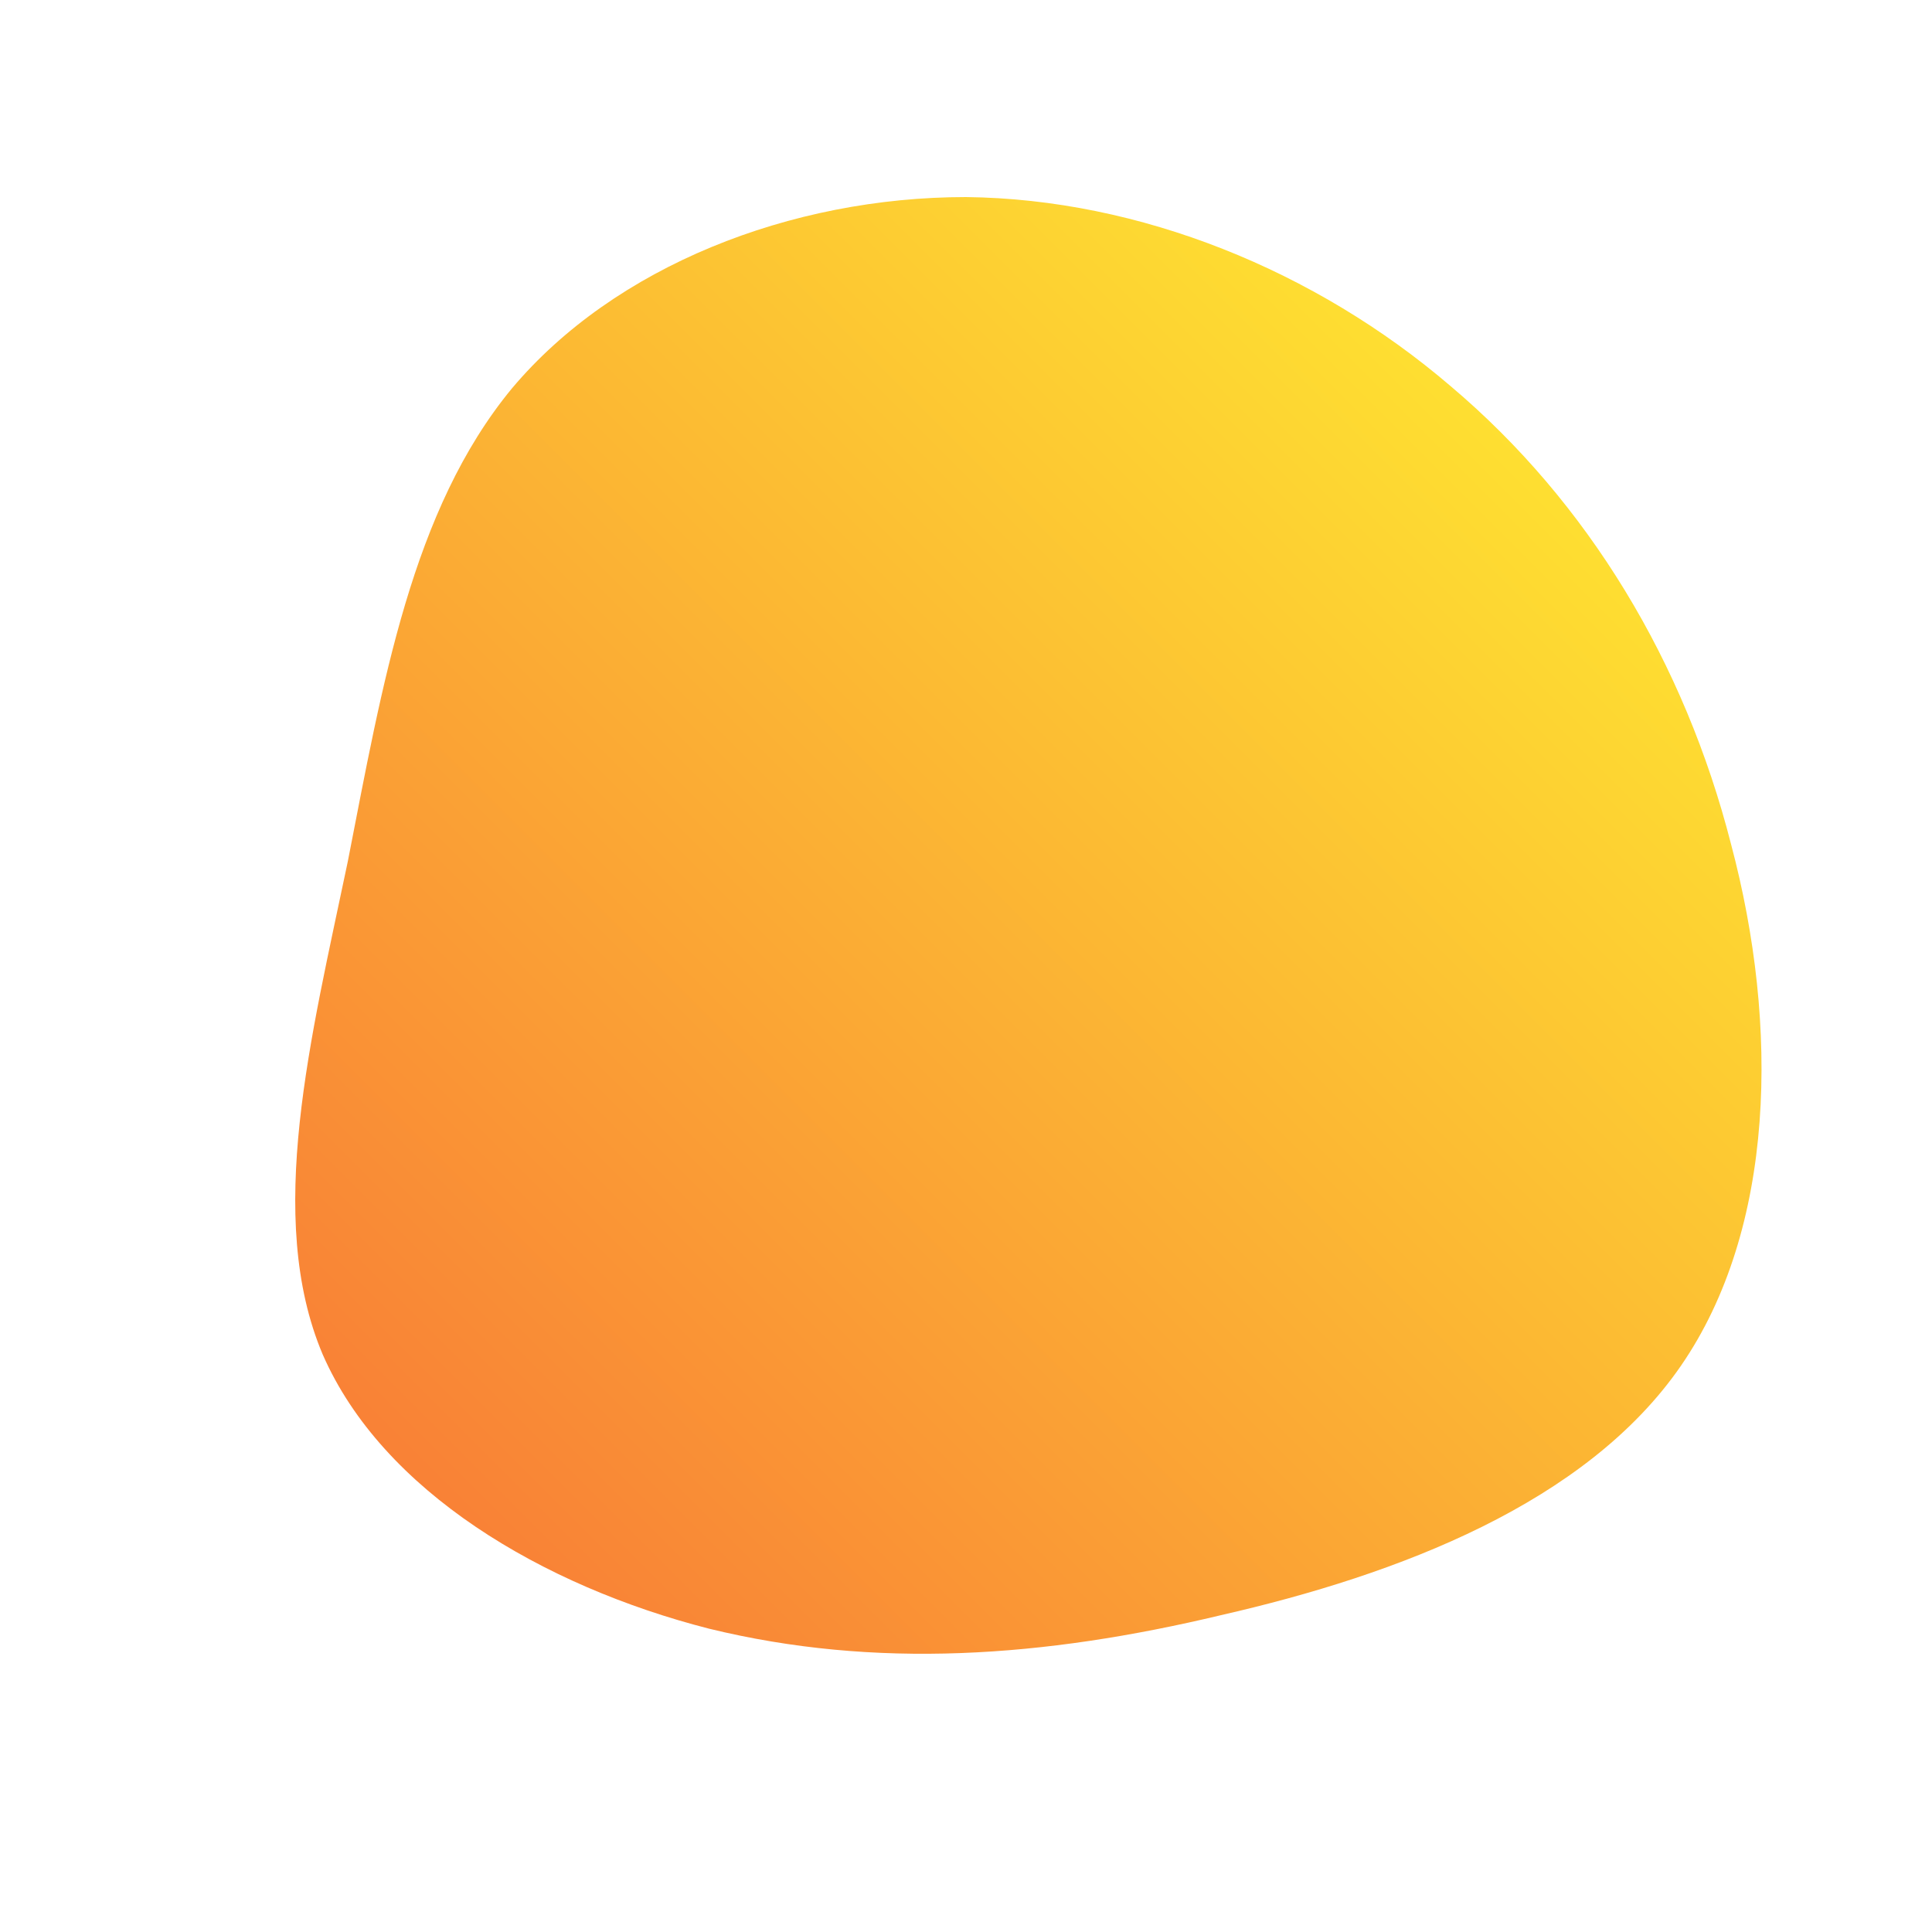
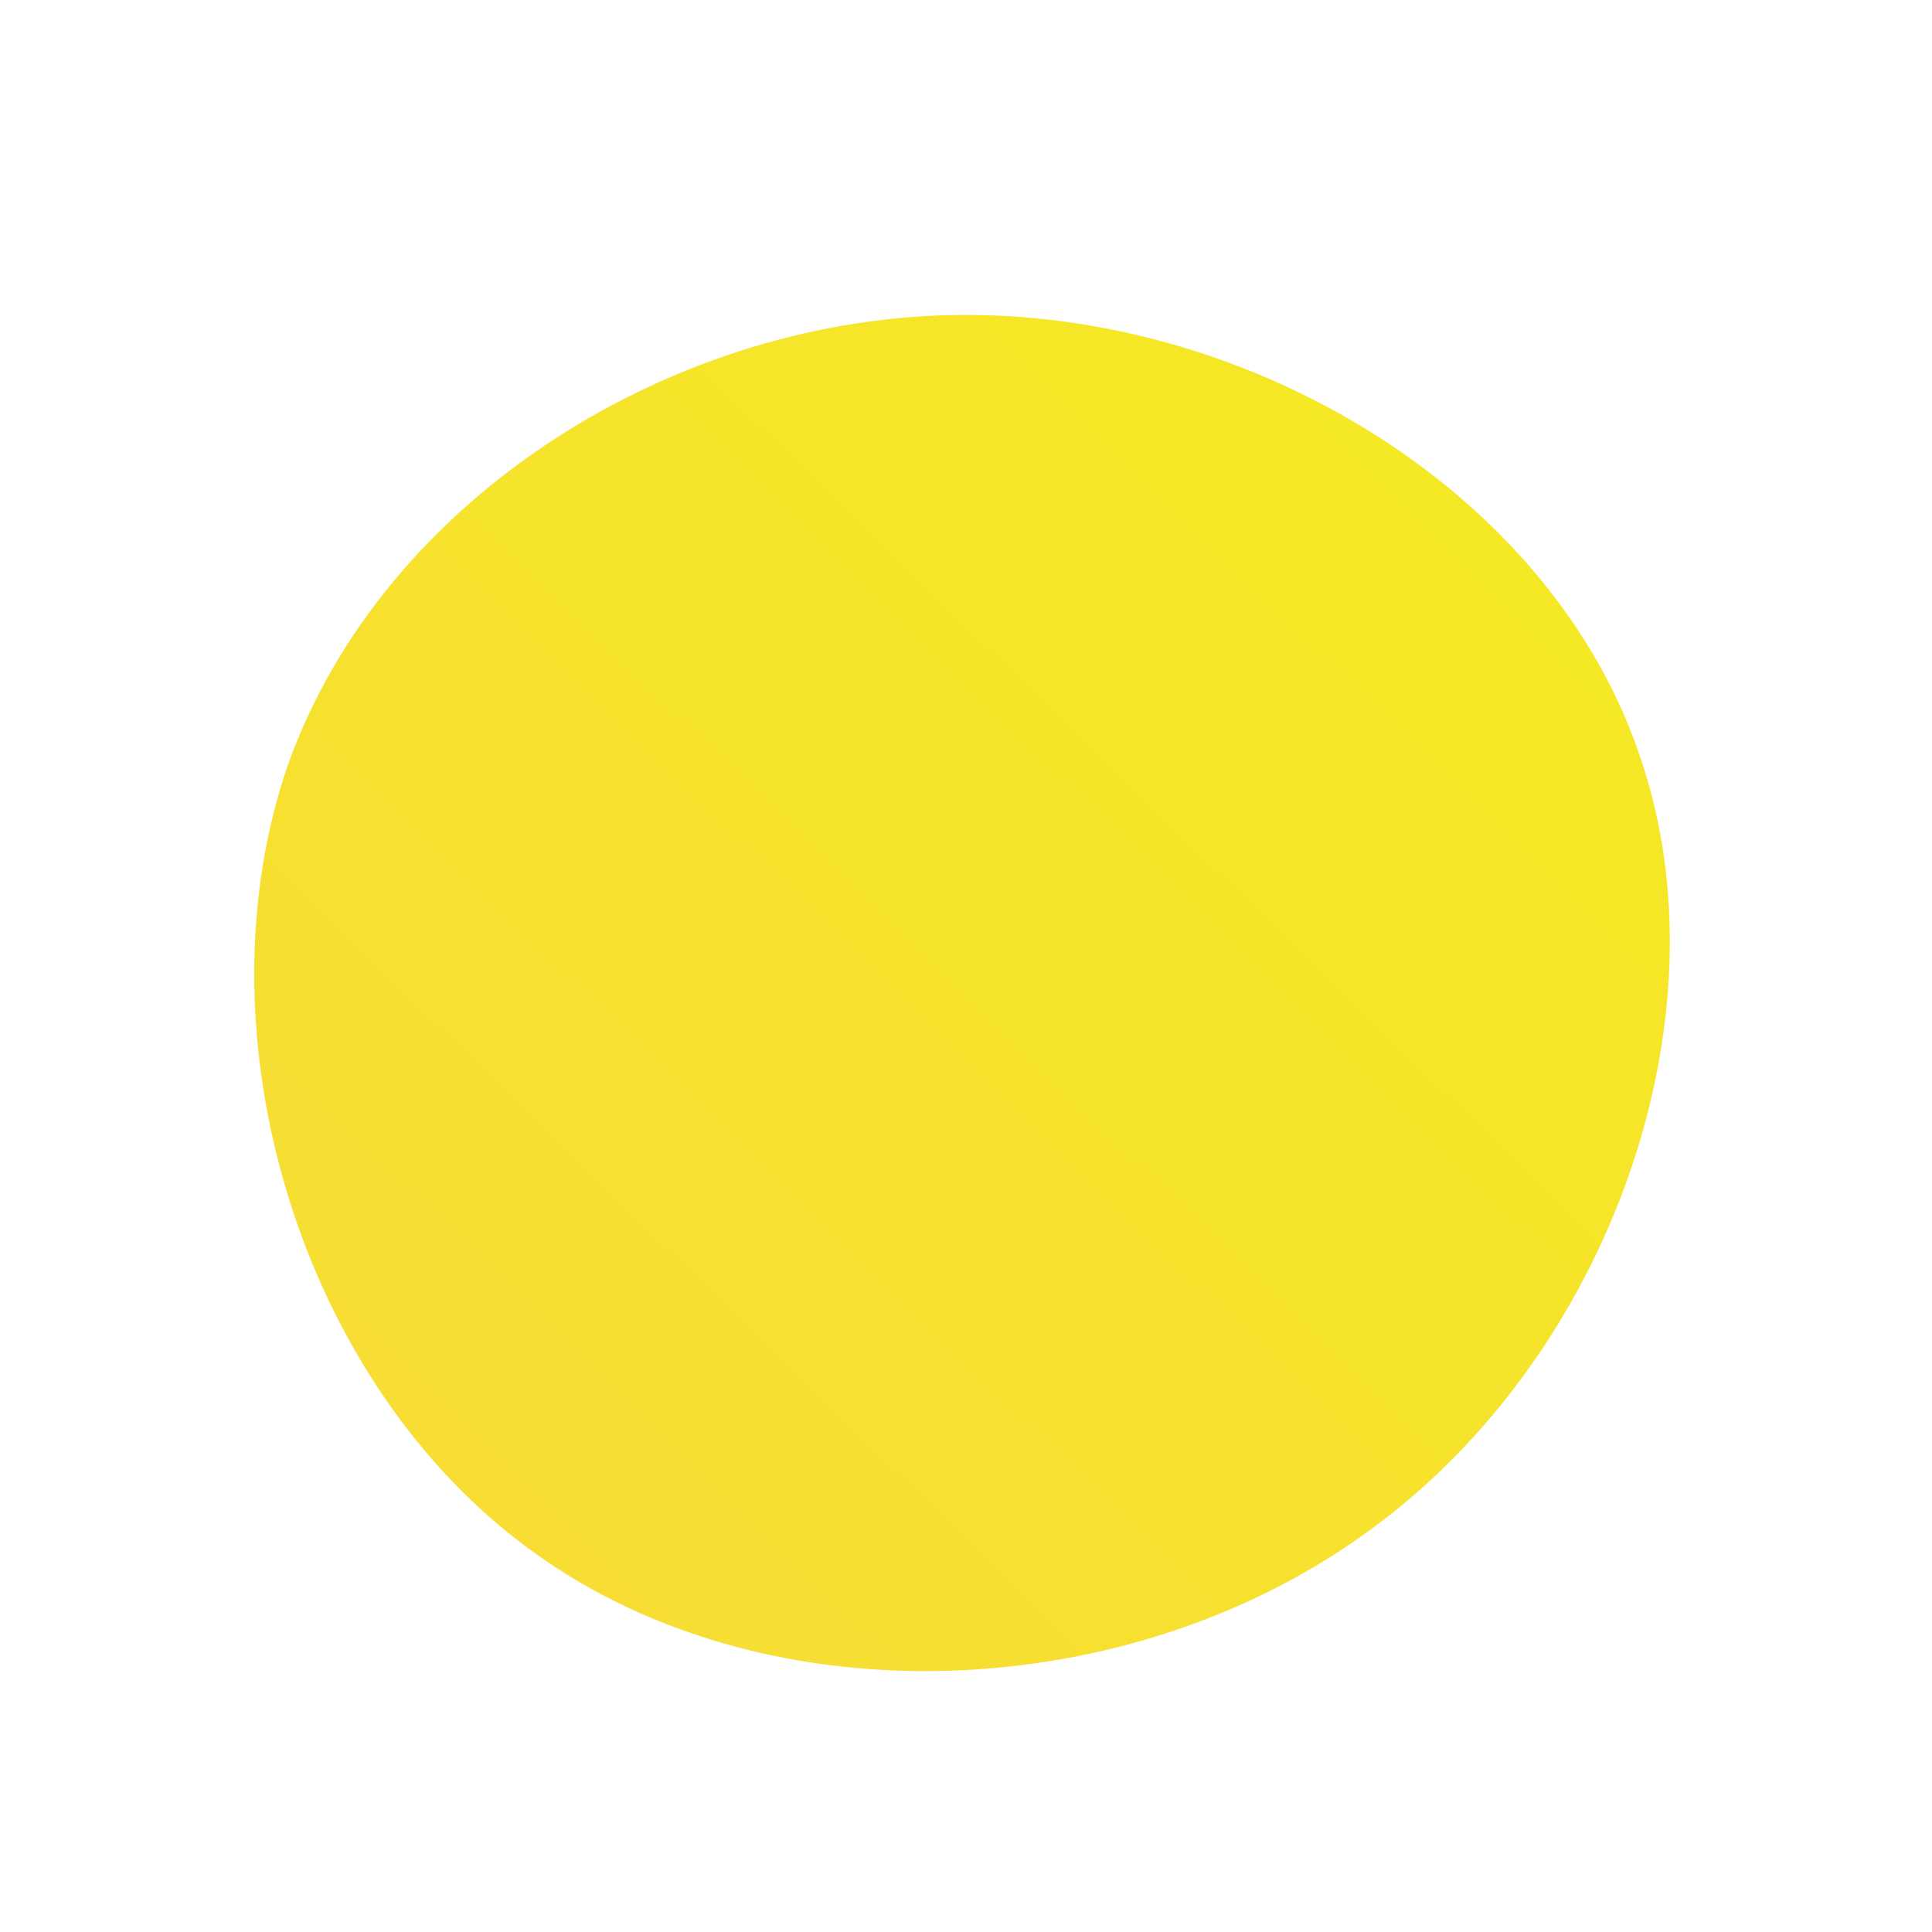
<svg xmlns="http://www.w3.org/2000/svg" id="sw-js-blob-svg" viewBox="0 0 100 100" version="1.1">
  <defs>
    <linearGradient id="sw-gradient" x1="0" x2="1" y1="1" y2="0">
-       <stop id="stop1" stop-color="rgba(248, 117, 55, 1)" offset="0%" />
-       <stop id="stop2" stop-color="rgba(255, 244.346, 47.66, 1)" offset="100%" />
+       <stop id="stop1" stop-color="rgba(248, 218.853, 55, 1)" offset="0%" />
+       <stop id="stop2" stop-color="rgba(244.541, 234.102, 33.221, 1)" offset="100%" />
    </linearGradient>
  </defs>
-   <path fill="url(#sw-gradient)" d="M25.1,-30C32.2,-24,37.2,-15.7,39.6,-6.3C42.1,3.1,41.9,13.6,37,20.7C32.1,27.8,22.4,31.5,13.2,33.6C4,35.8,-4.7,36.4,-13.3,34.3C-21.9,32.1,-30.2,27.2,-33.3,20.1C-36.3,13,-33.9,3.7,-32,-5.4C-30.2,-14.6,-28.7,-23.6,-23.5,-29.9C-18.2,-36.2,-9.1,-39.8,0,-39.8C9,-39.7,18.1,-36,25.1,-30Z" width="100%" height="100%" transform="translate(50 50)" stroke-width="0" style="transition: all 0.3s ease 0s;" />
+   <path fill="url(#sw-gradient)" d="M34.9,-10.8C39.5,2.6,33.4,20.1,20.9,29.2C8.5,38.3,-10.2,39.1,-22.3,30.4C-34.5,21.7,-39.9,3.5,-35.1,-10.4C-30.2,-24.2,-15.1,-33.7,0,-33.7C15.2,-33.7,30.4,-24.3,34.9,-10.8Z" width="100%" height="100%" transform="translate(50 50)" stroke-width="0" style="transition: all 0.3s ease 0s;" stroke="url(#sw-gradient)" />
</svg>
